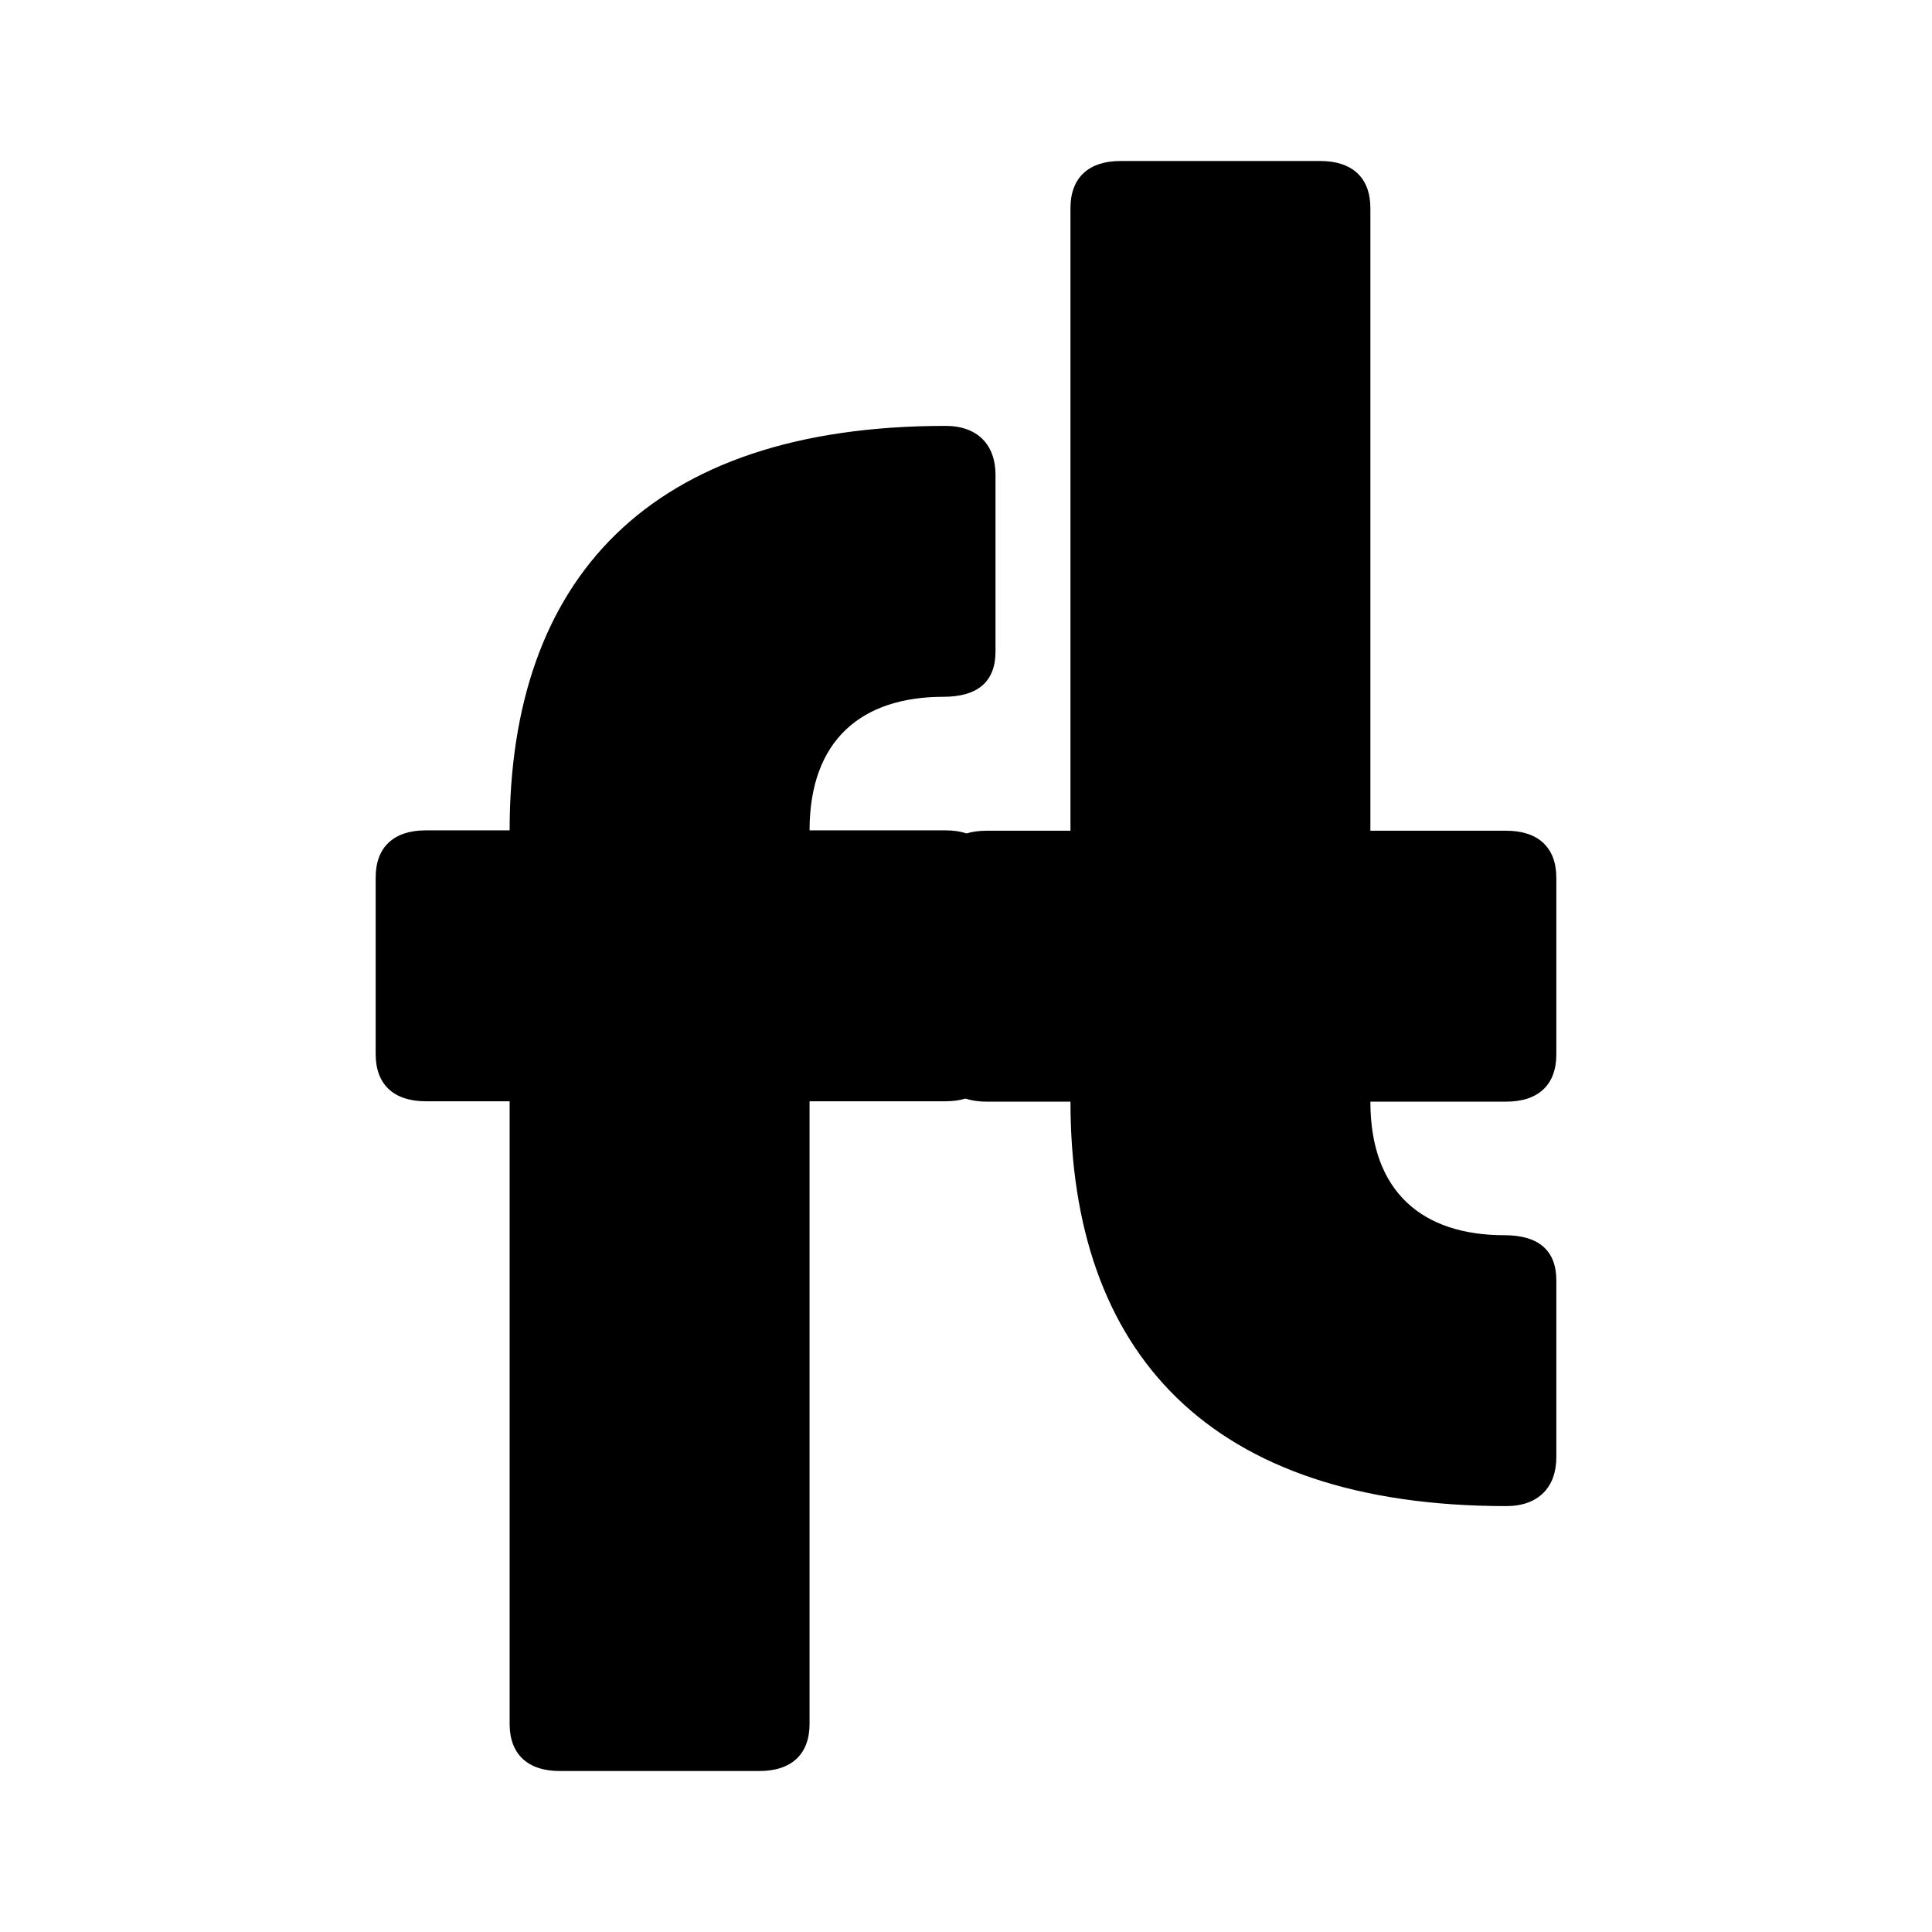
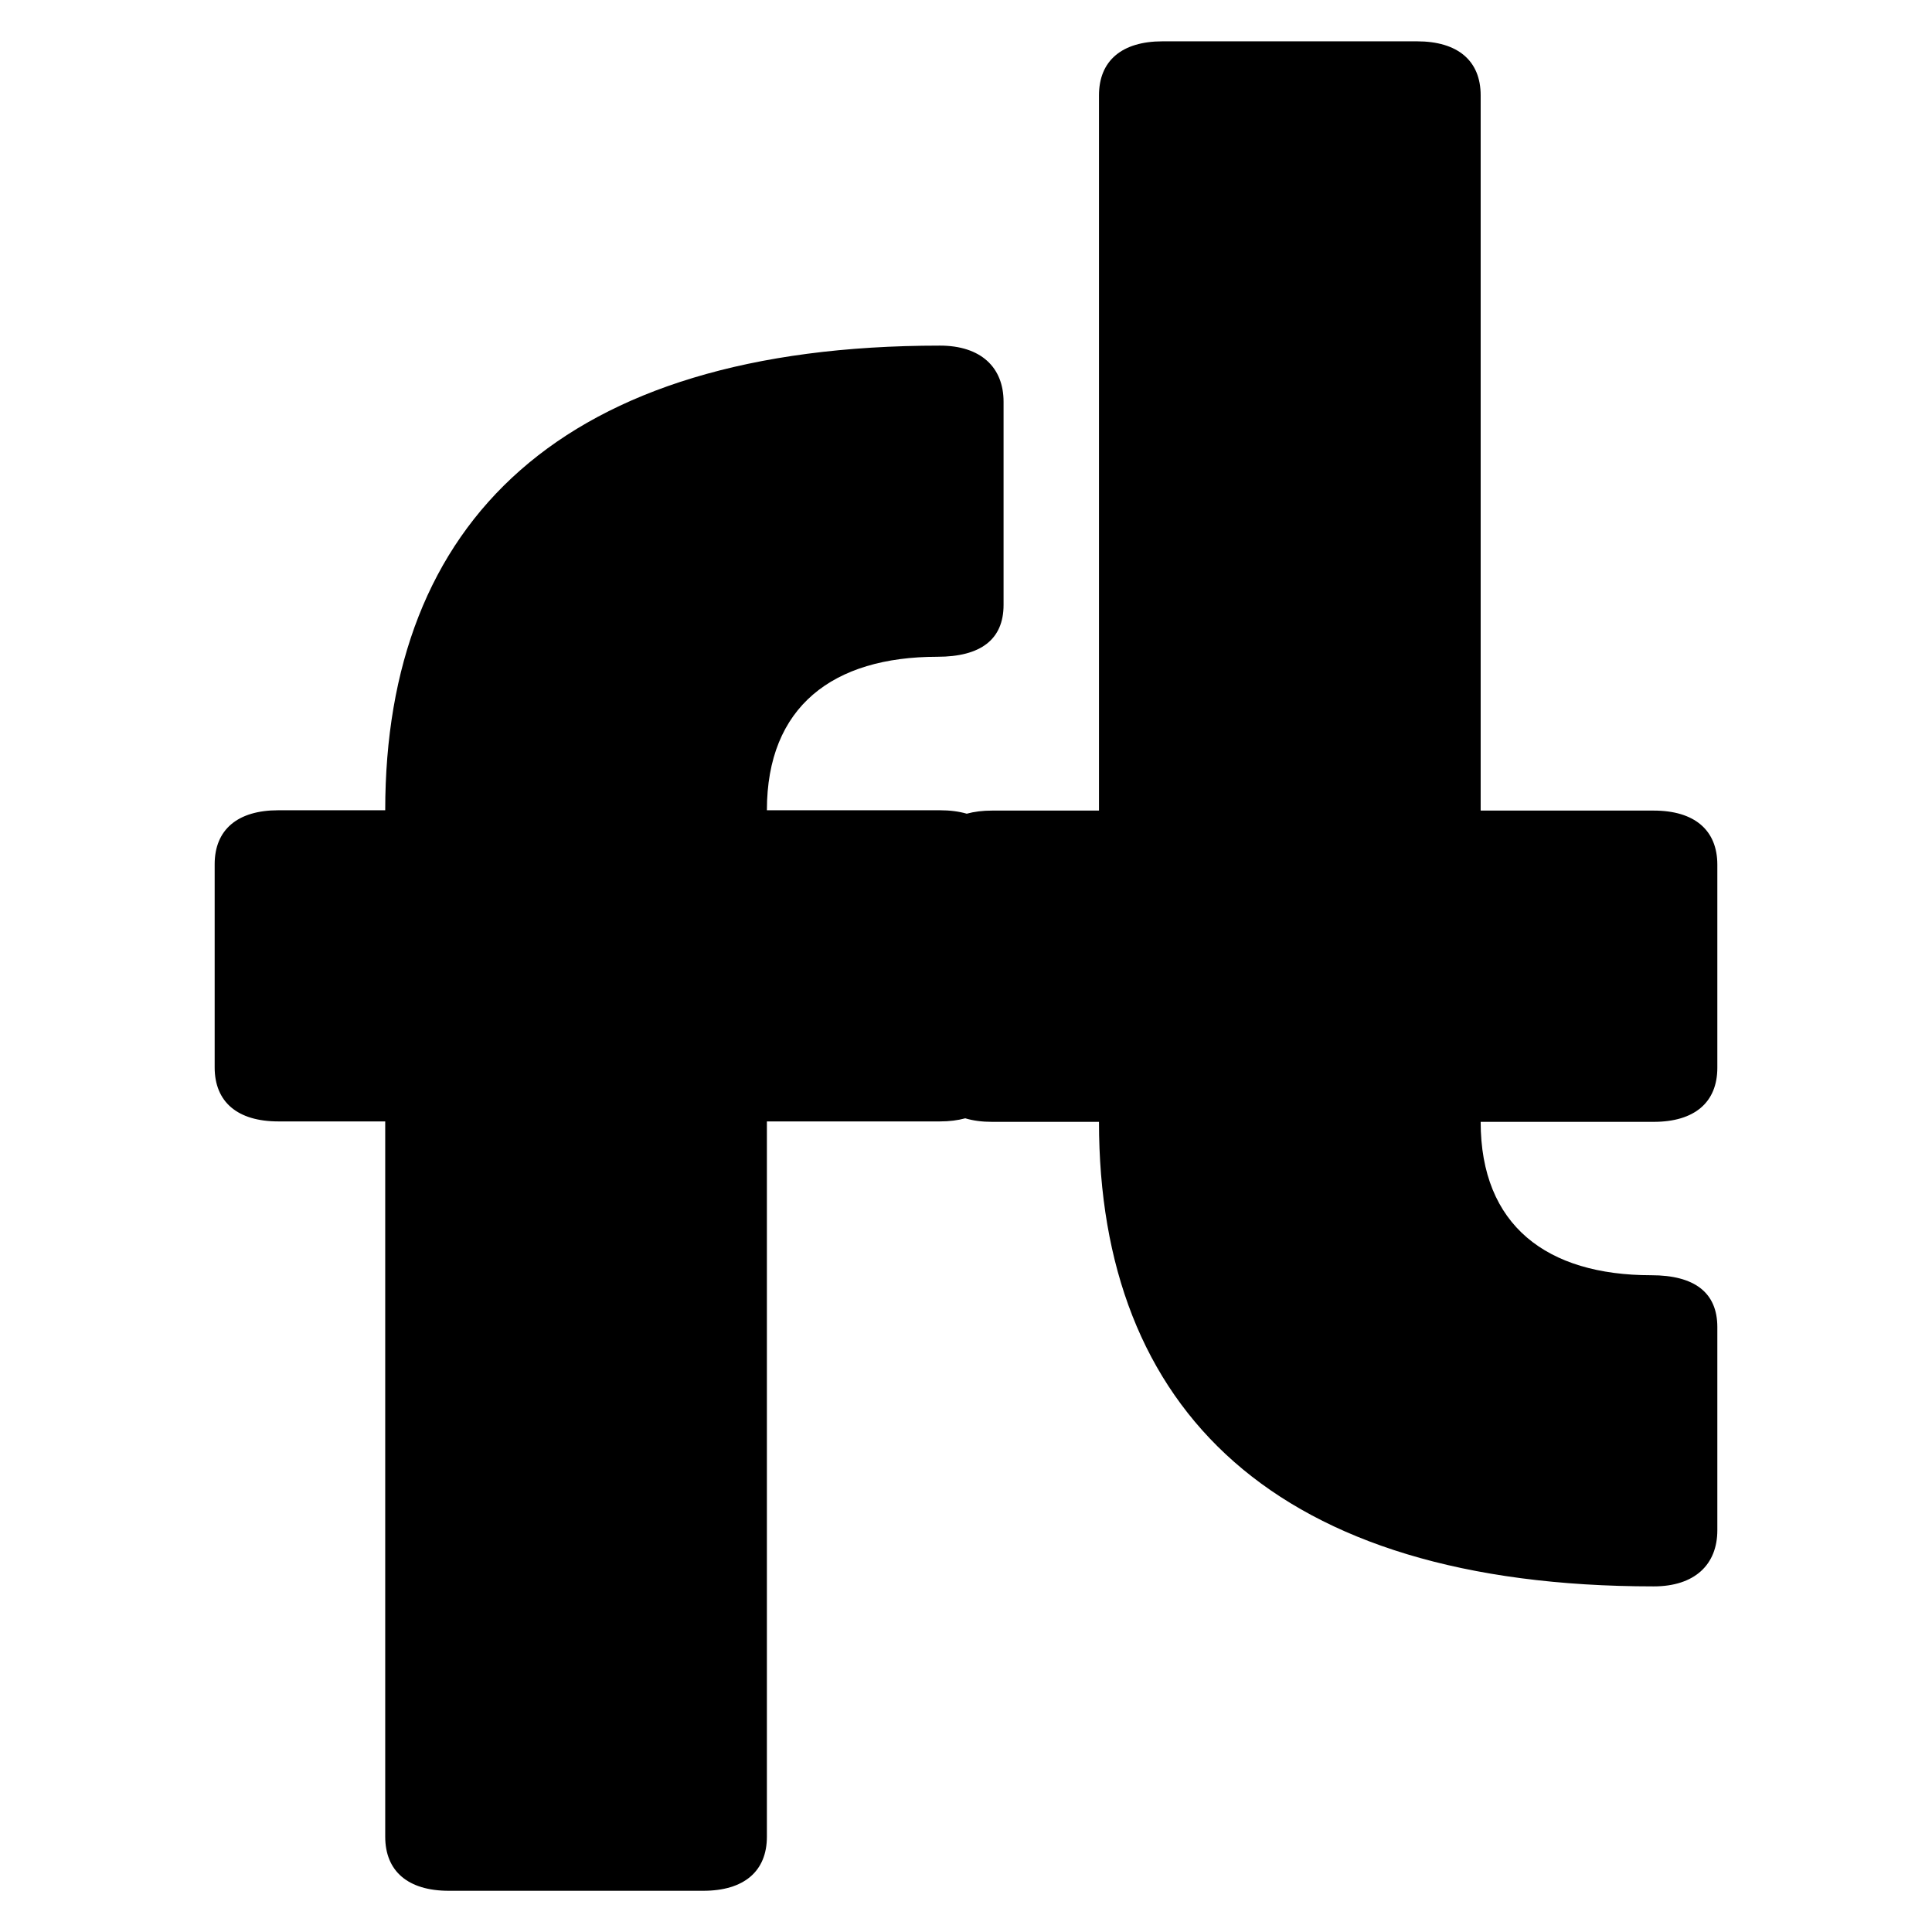
- <svg xmlns="http://www.w3.org/2000/svg" width="150" height="150" viewBox="0 0 150 150" fill="none">
-   <path d="M120.833 99.407C120.833 97.069 119.437 95.901 116.798 95.901C110.433 95.901 106.396 92.542 106.396 85.531H116.953C119.437 85.531 120.833 84.216 120.833 81.879V68.149C120.833 65.812 119.437 64.498 116.953 64.498H106.396V16.151C106.396 13.815 104.999 12.5 102.515 12.5H86.992C84.507 12.5 83.111 13.814 83.111 16.151V64.498H76.59C76.016 64.498 75.5 64.568 75.045 64.705C74.57 64.549 74.023 64.469 73.41 64.469H62.854C62.854 57.459 66.89 54.099 73.255 54.099C75.894 54.099 77.291 52.931 77.291 50.594V36.864C77.291 34.527 75.894 33.066 73.41 33.066C50.279 33.066 39.568 45.043 39.568 64.469H33.048C30.564 64.469 29.167 65.784 29.167 68.121V81.851C29.167 84.188 30.564 85.502 33.048 85.502H39.568V133.848C39.568 136.186 40.965 137.5 43.449 137.5H58.973C61.457 137.5 62.854 136.185 62.854 133.848V85.502H73.41C73.985 85.502 74.501 85.432 74.955 85.295C75.431 85.451 75.978 85.531 76.59 85.531H83.111C83.111 104.957 93.822 116.933 116.953 116.933C119.437 116.933 120.833 115.473 120.833 113.136V99.407Z" fill="black" />
+ <svg xmlns="http://www.w3.org/2000/svg" width="18" height="18" viewBox="0 0 18 18" fill="none">
+   <path d="M16 12.364C16 12.042 15.787 11.881 15.384 11.881C14.412 11.881 13.795 11.418 13.795 10.452H15.407C15.787 10.452 16 10.271 16 9.948V8.056C16 7.734 15.787 7.552 15.407 7.552H13.795V0.888C13.795 0.566 13.582 0.385 13.202 0.385H10.831C10.452 0.385 10.239 0.566 10.239 0.888V7.552H9.243C9.155 7.552 9.076 7.562 9.007 7.581C8.934 7.56 8.851 7.549 8.757 7.549H7.145C7.145 6.582 7.761 6.119 8.733 6.119C9.137 6.119 9.35 5.958 9.35 5.636V3.743C9.35 3.421 9.137 3.22 8.757 3.22C5.224 3.22 3.589 4.871 3.589 7.549H2.593C2.213 7.549 2 7.73 2 8.052V9.945C2 10.267 2.213 10.448 2.593 10.448H3.589V17.112C3.589 17.434 3.802 17.616 4.181 17.616H6.552C6.932 17.616 7.145 17.434 7.145 17.112V10.448H8.757C8.845 10.448 8.924 10.438 8.993 10.419C9.066 10.441 9.149 10.452 9.243 10.452H10.239C10.239 13.13 11.875 14.78 15.407 14.78C15.787 14.78 16 14.579 16 14.257V12.364Z" fill="black" />
</svg>
